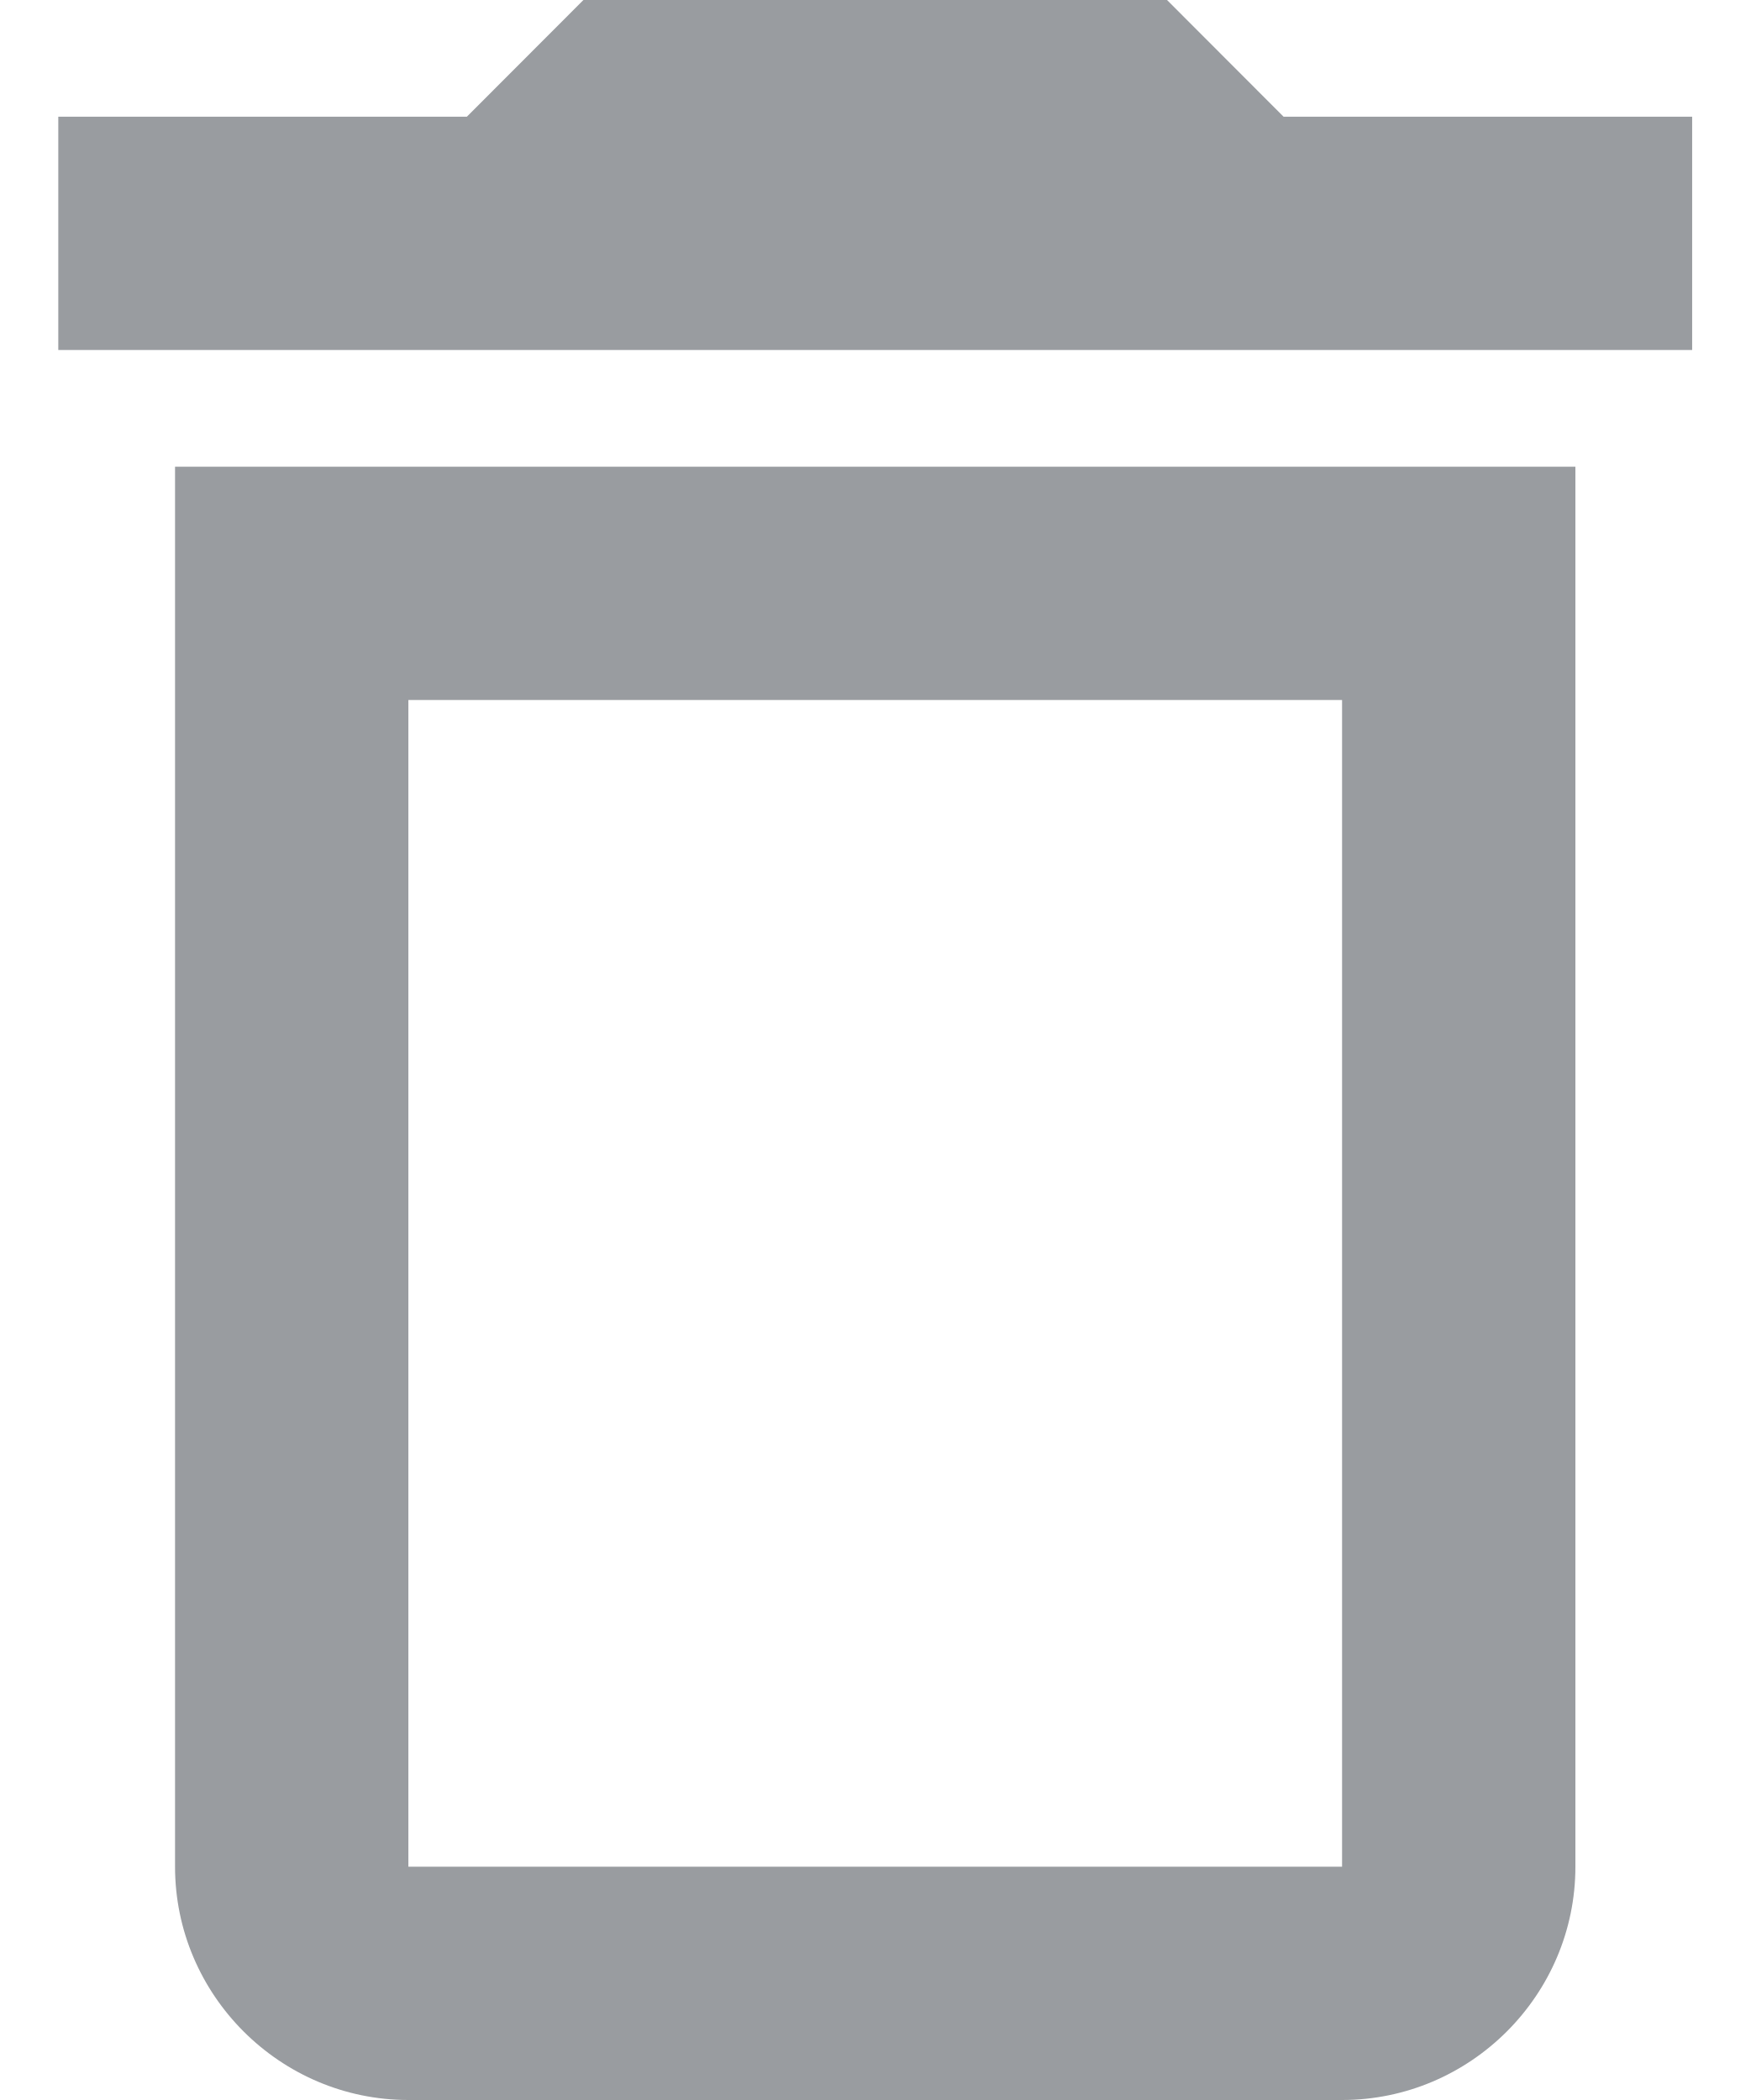
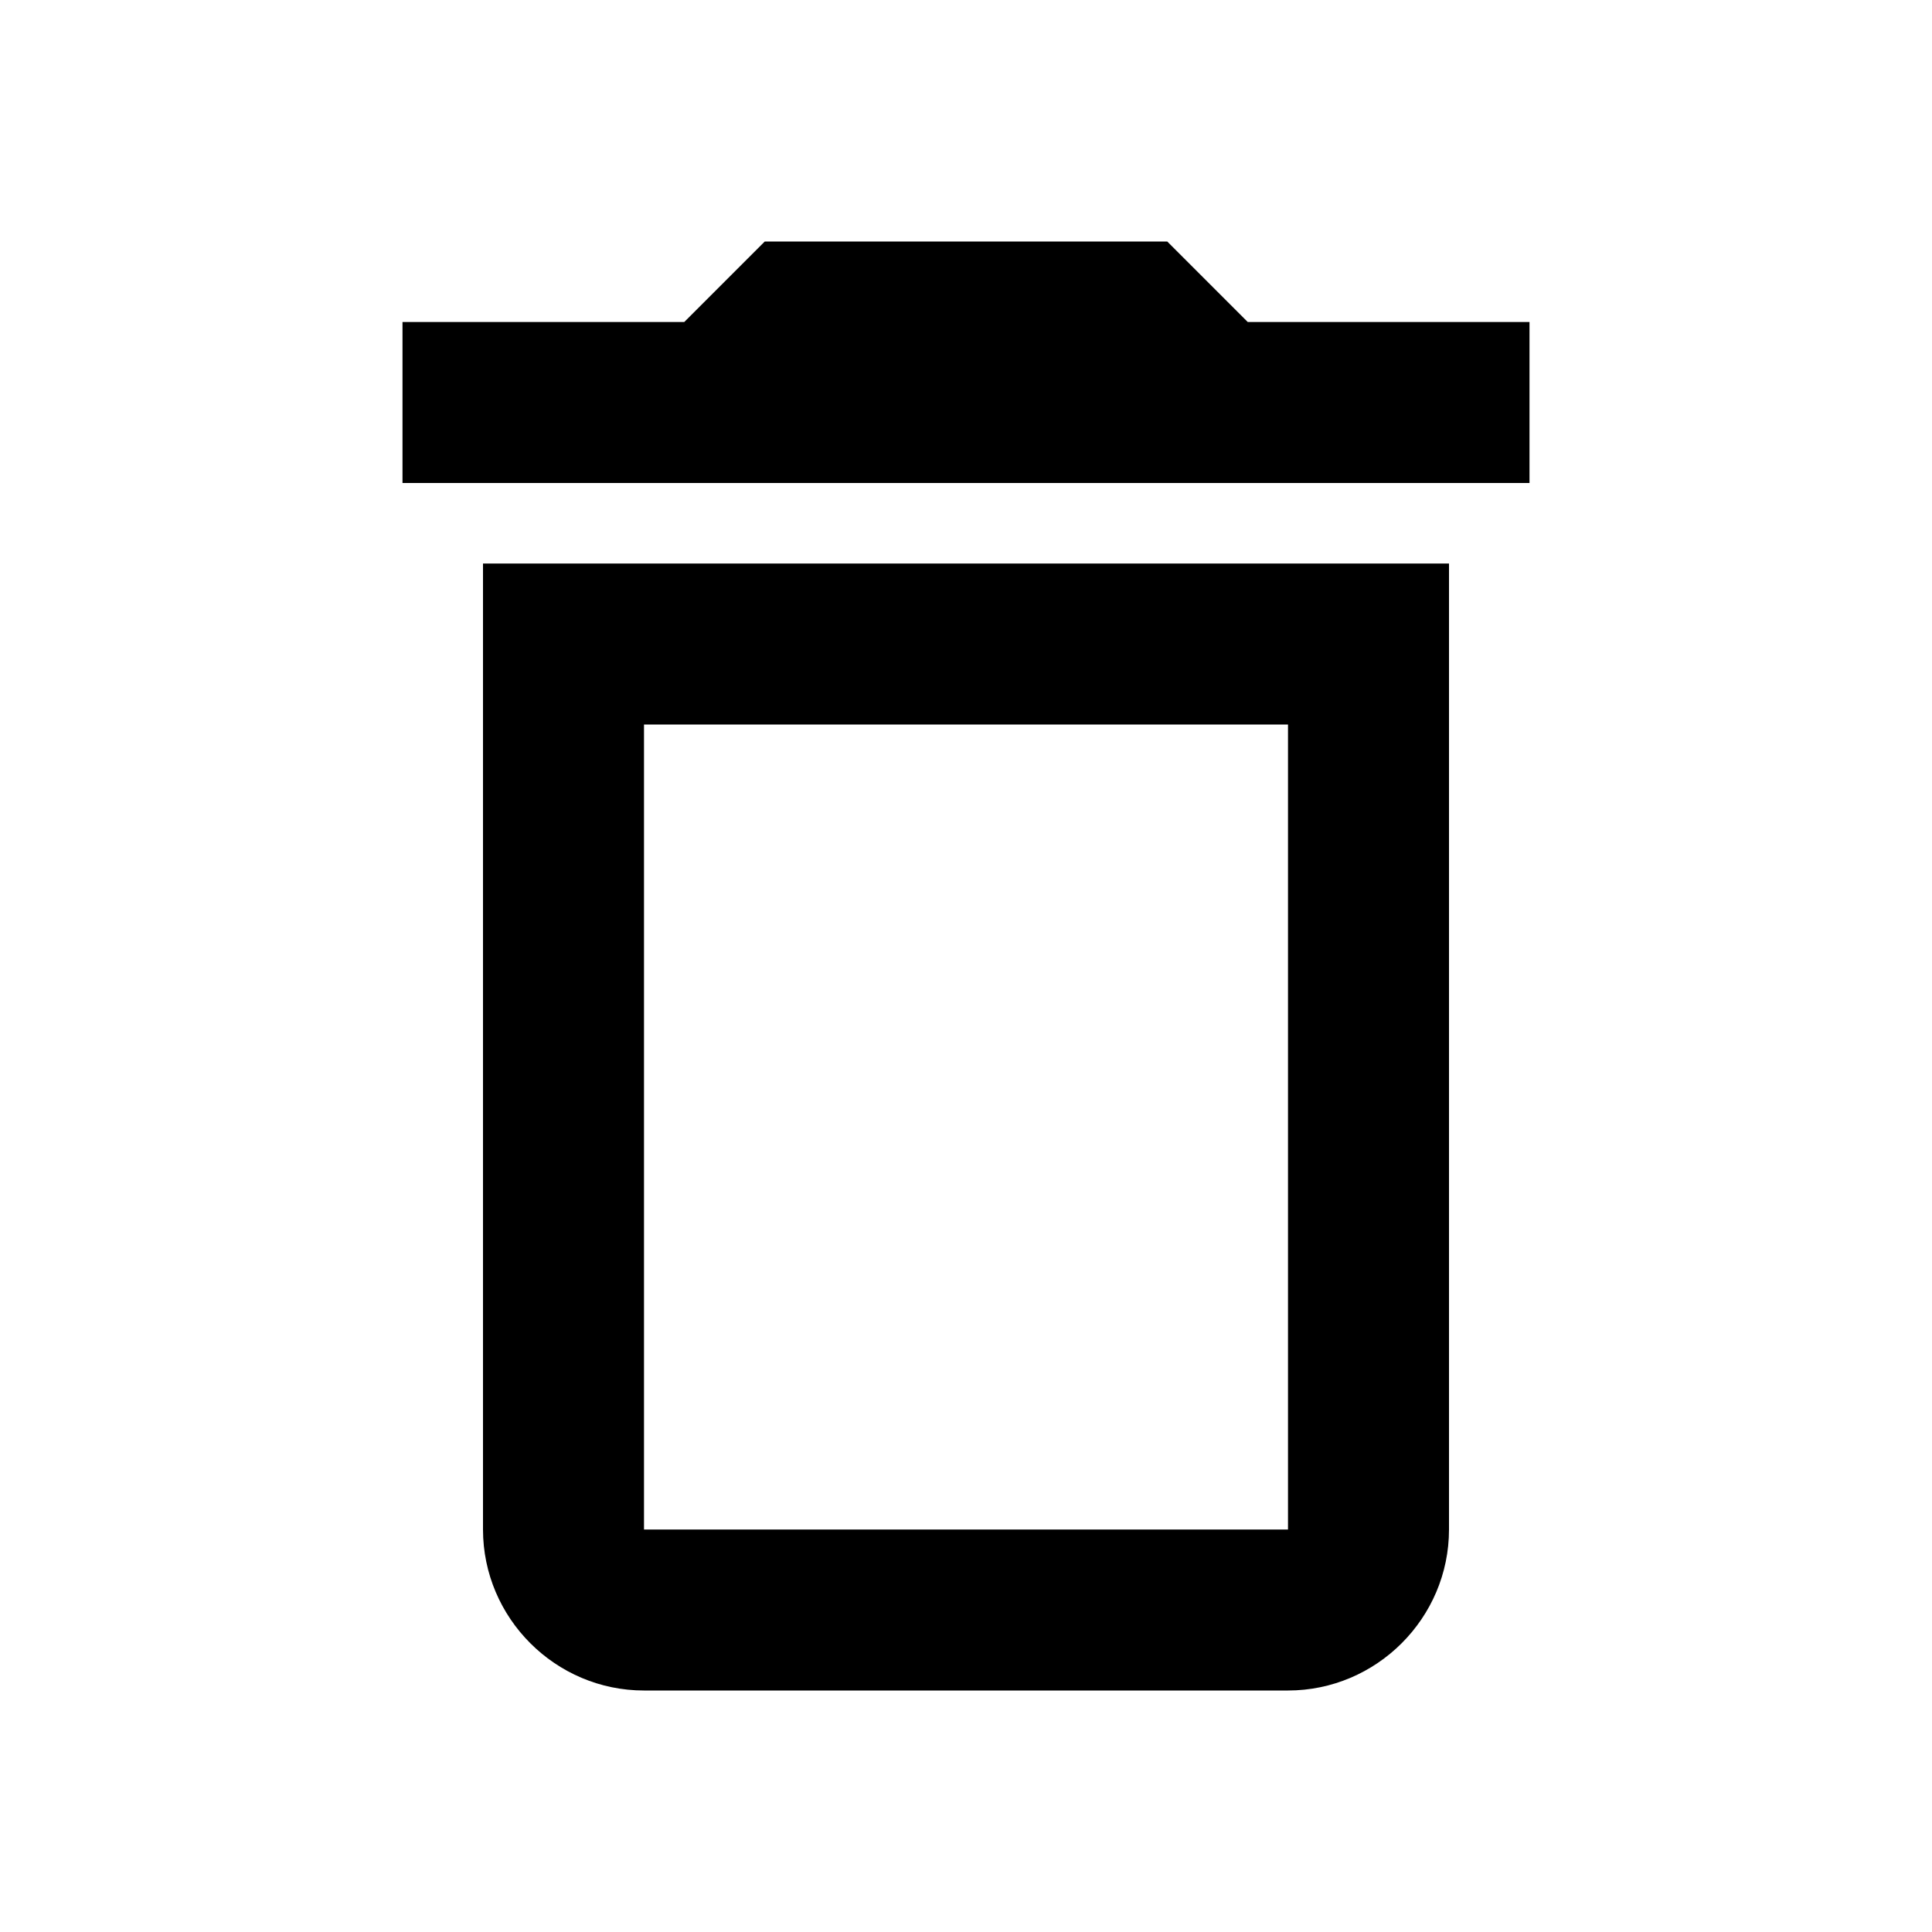
- <svg xmlns="http://www.w3.org/2000/svg" width="10" height="12" viewBox="0 0 10 12" fill="none">
-   <path d="M7.667 4V10.667H2.333V4H7.667ZM6.667 0H3.333L2.667 0.667H0.333V2H9.667V0.667H7.333L6.667 0ZM9 2.667H1V10.667C1 11.4 1.6 12 2.333 12H7.667C8.4 12 9 11.4 9 10.667V2.667Z" fill="#999CA0" />
+ <svg xmlns="http://www.w3.org/2000/svg" width="24" height="24" viewBox="0 0 24 24" fill="none">
+   <path d="M16 9V19H8V9H16ZM14.5 3H9.5L8.5 4H5V6H19V4H15.5L14.5 3ZM18 7H6V19C6 20.1 6.9 21 8 21H16C17.1 21 18 20.1 18 19V7Z" fill="black" />
</svg>
